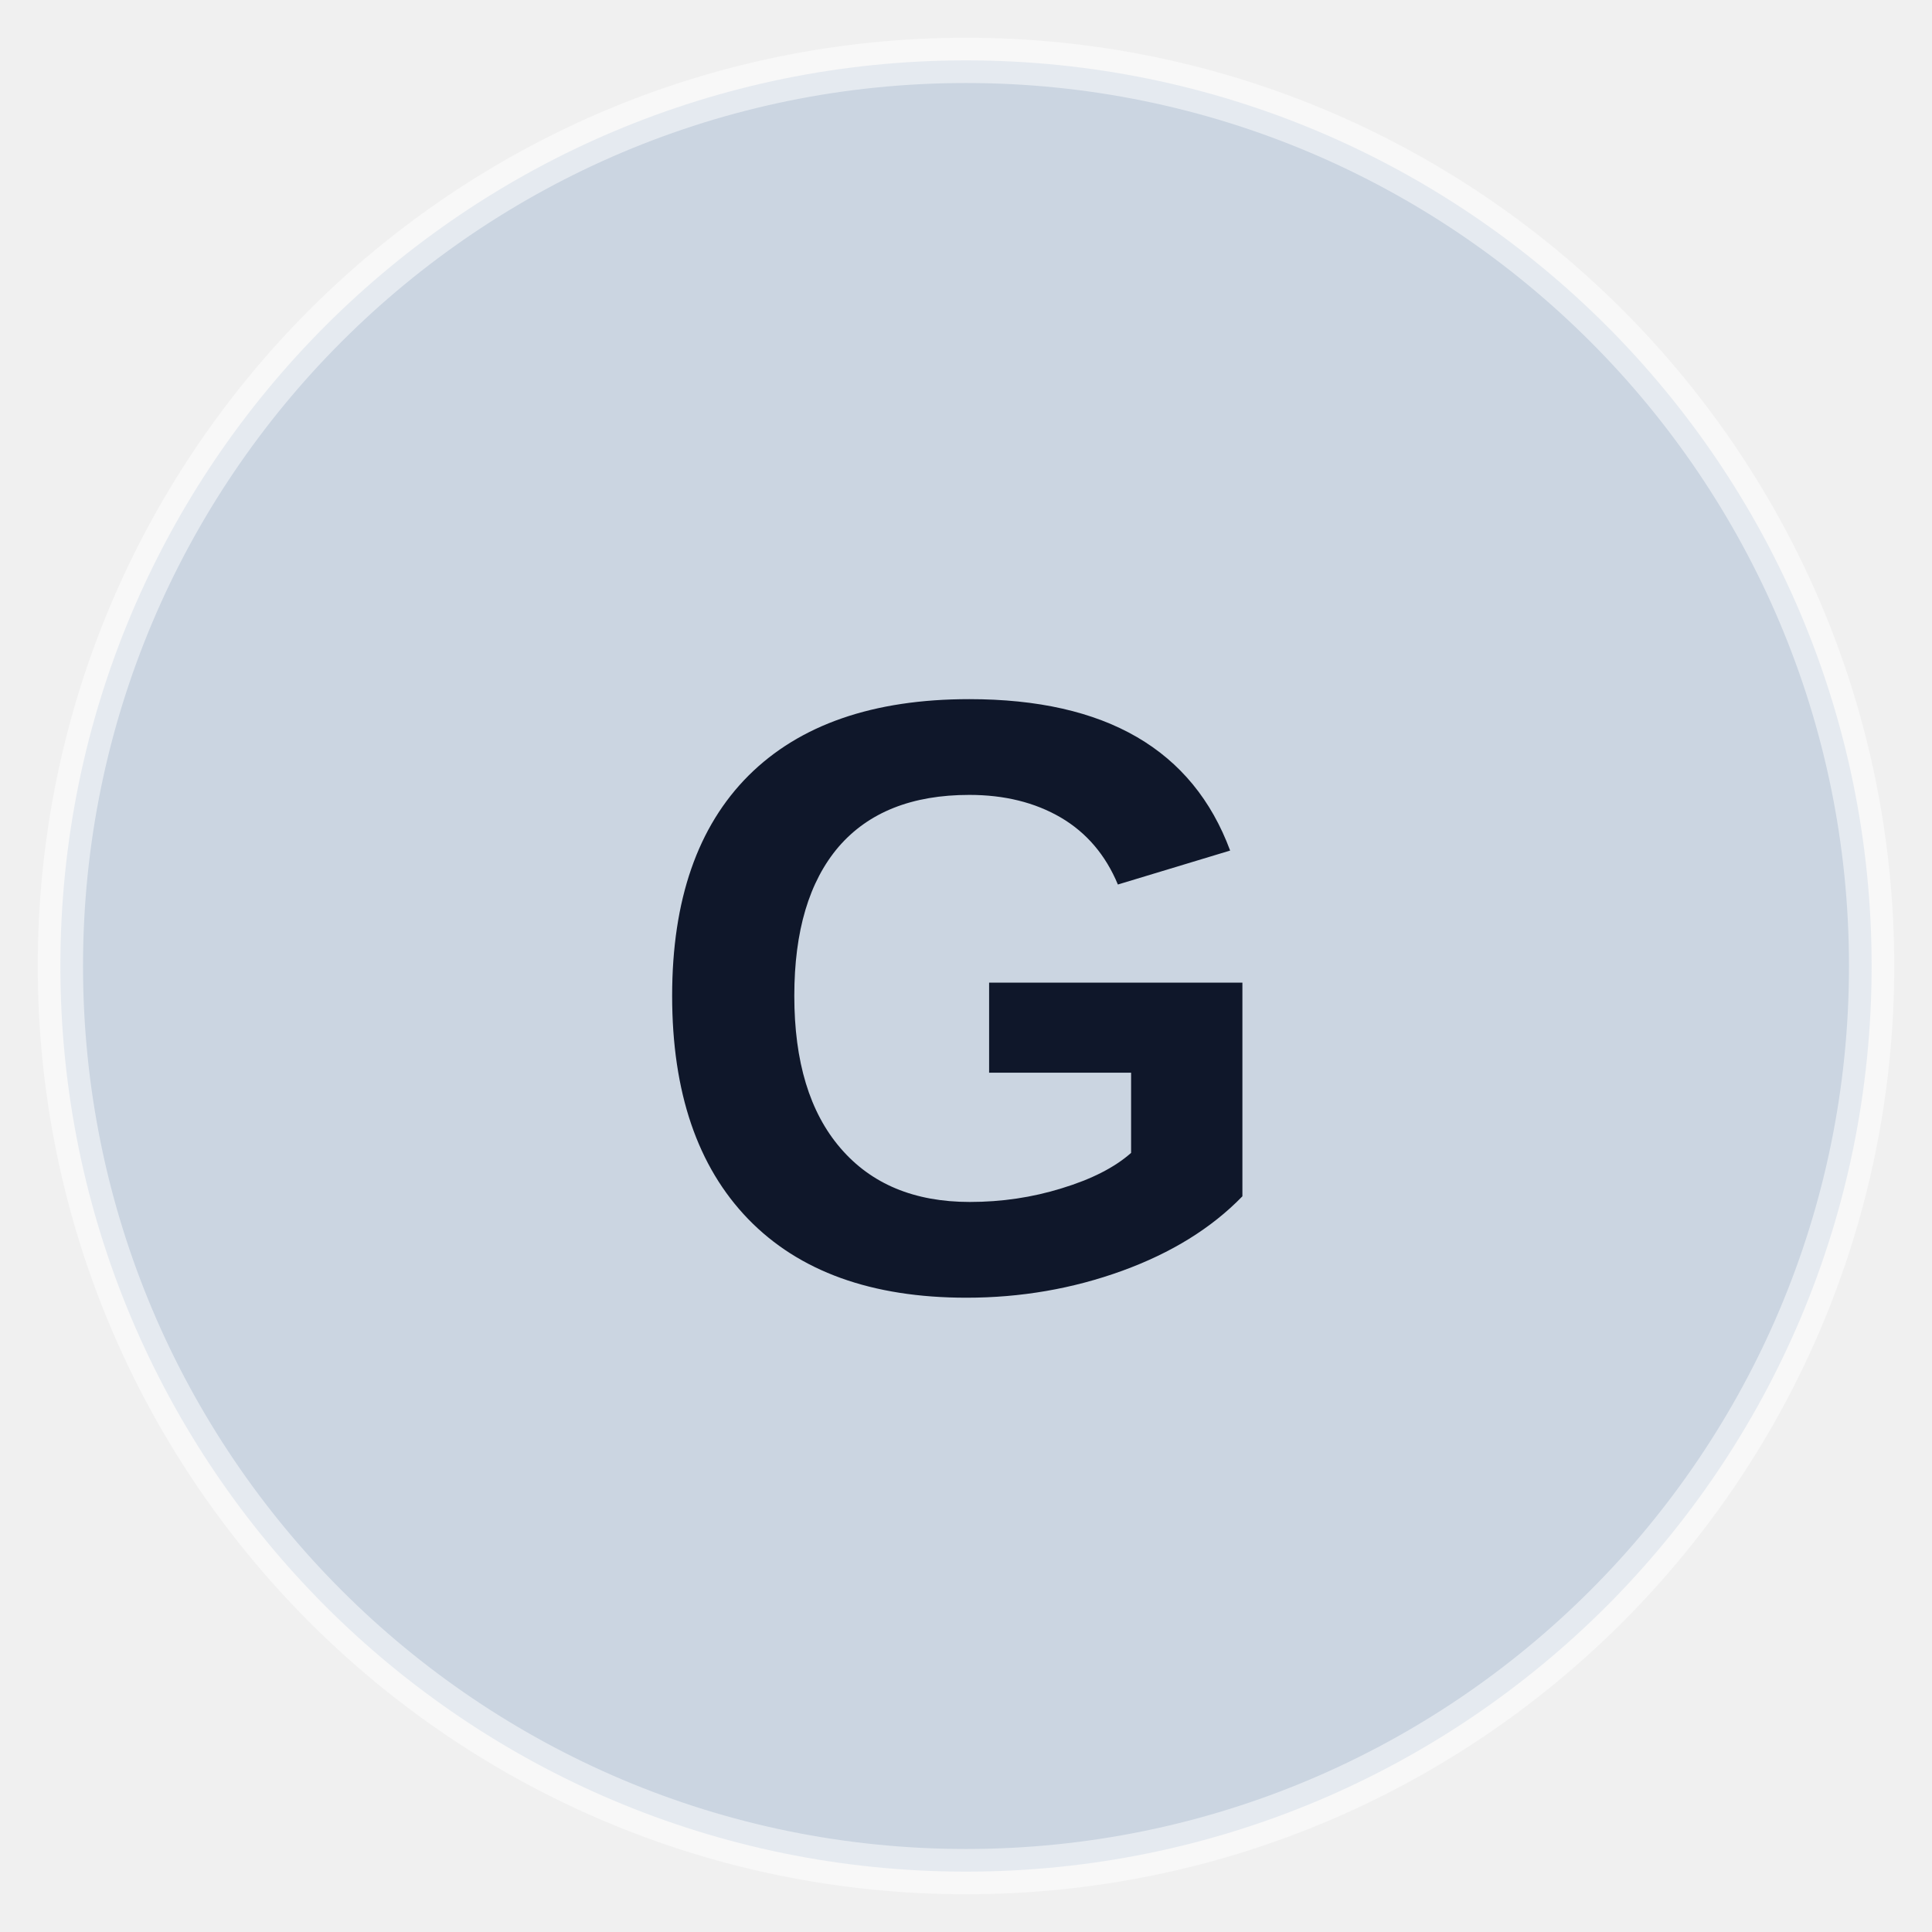
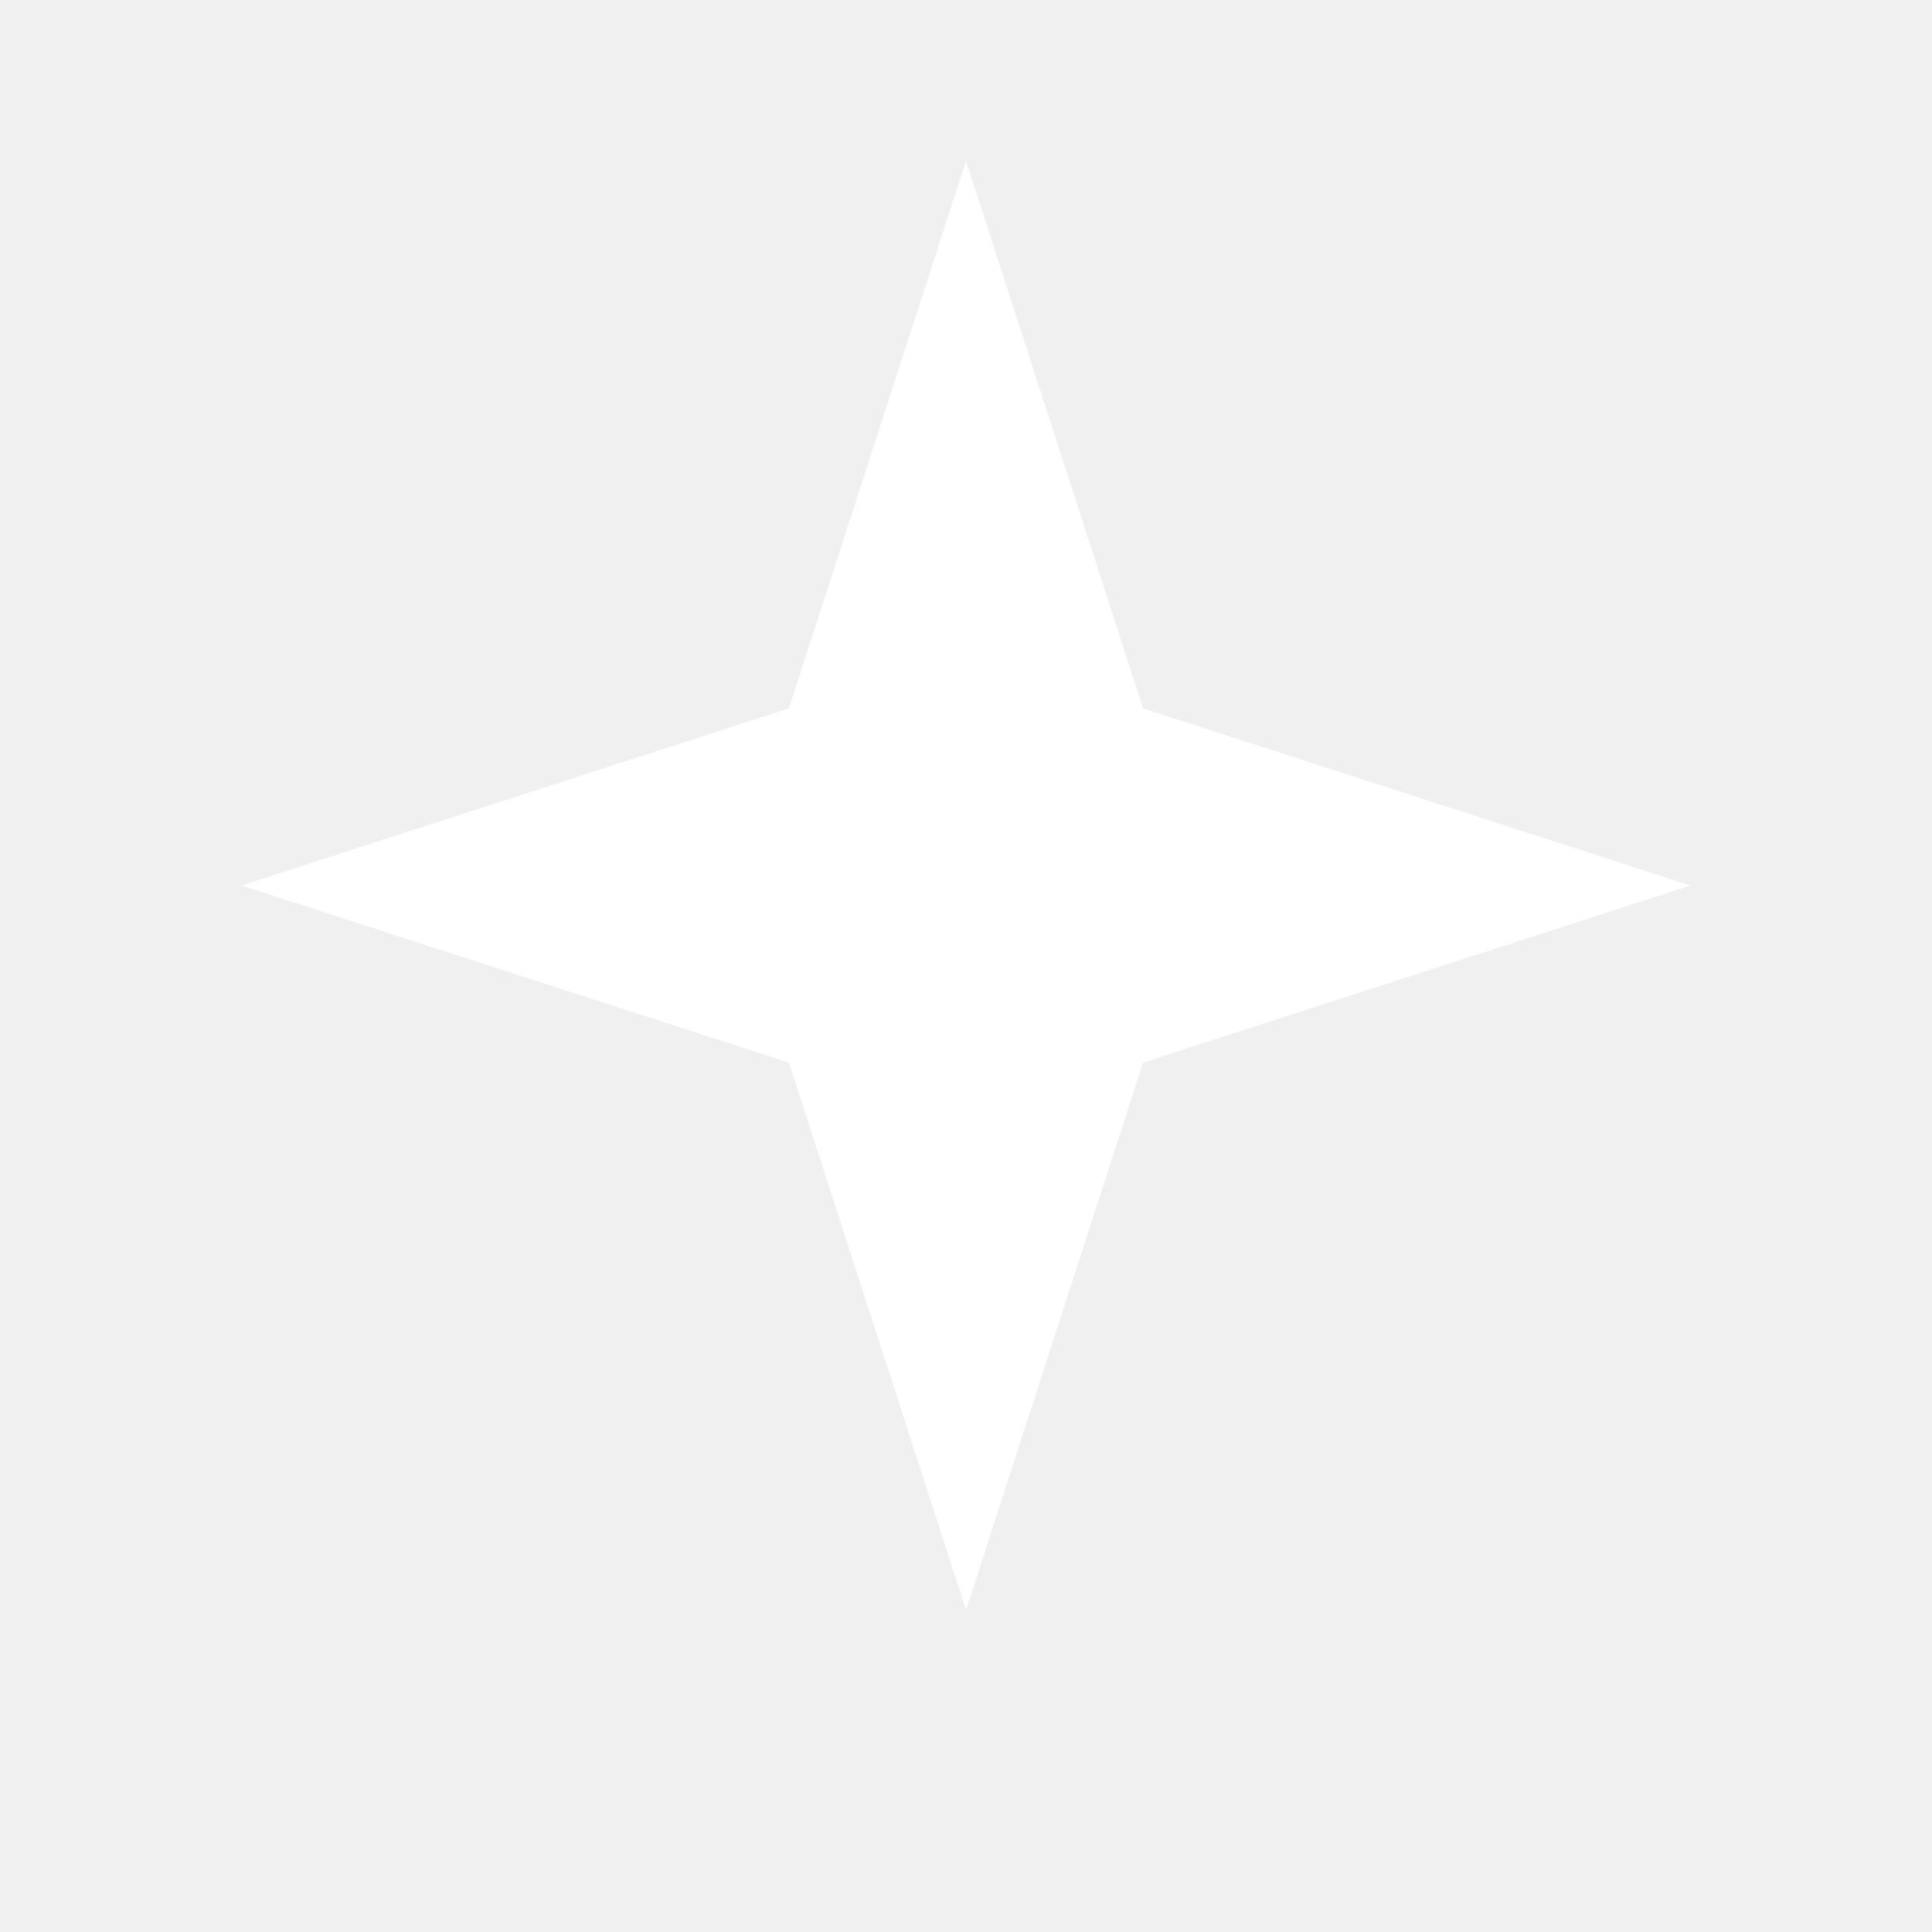
- <svg xmlns="http://www.w3.org/2000/svg" viewBox="0 0 64 64" width="64" height="64" role="img" aria-label="Gemini">
-   <circle cx="32" cy="32" r="30" fill="#CBD5E1" />
-   <circle cx="32" cy="32" r="30" fill="none" stroke="#ffffff" stroke-opacity=".5" stroke-width="1.5" />
-   <text x="32" y="33" text-anchor="middle" dominant-baseline="central" fill="#0F172A" font-family="Arial, Helvetica, sans-serif" font-size="28" font-weight="700">G</text>
+ <svg xmlns="http://www.w3.org/2000/svg" viewBox="0 0 24 24" width="48" height="48" role="img" aria-label="gemini">
+   <path fill="#FFFFFF" d="M12 2l2.2 6.8L21 11l-6.8 2.2L12 20l-2.2-6.8L3 11l6.8-2.2L12 2z" />
</svg>
